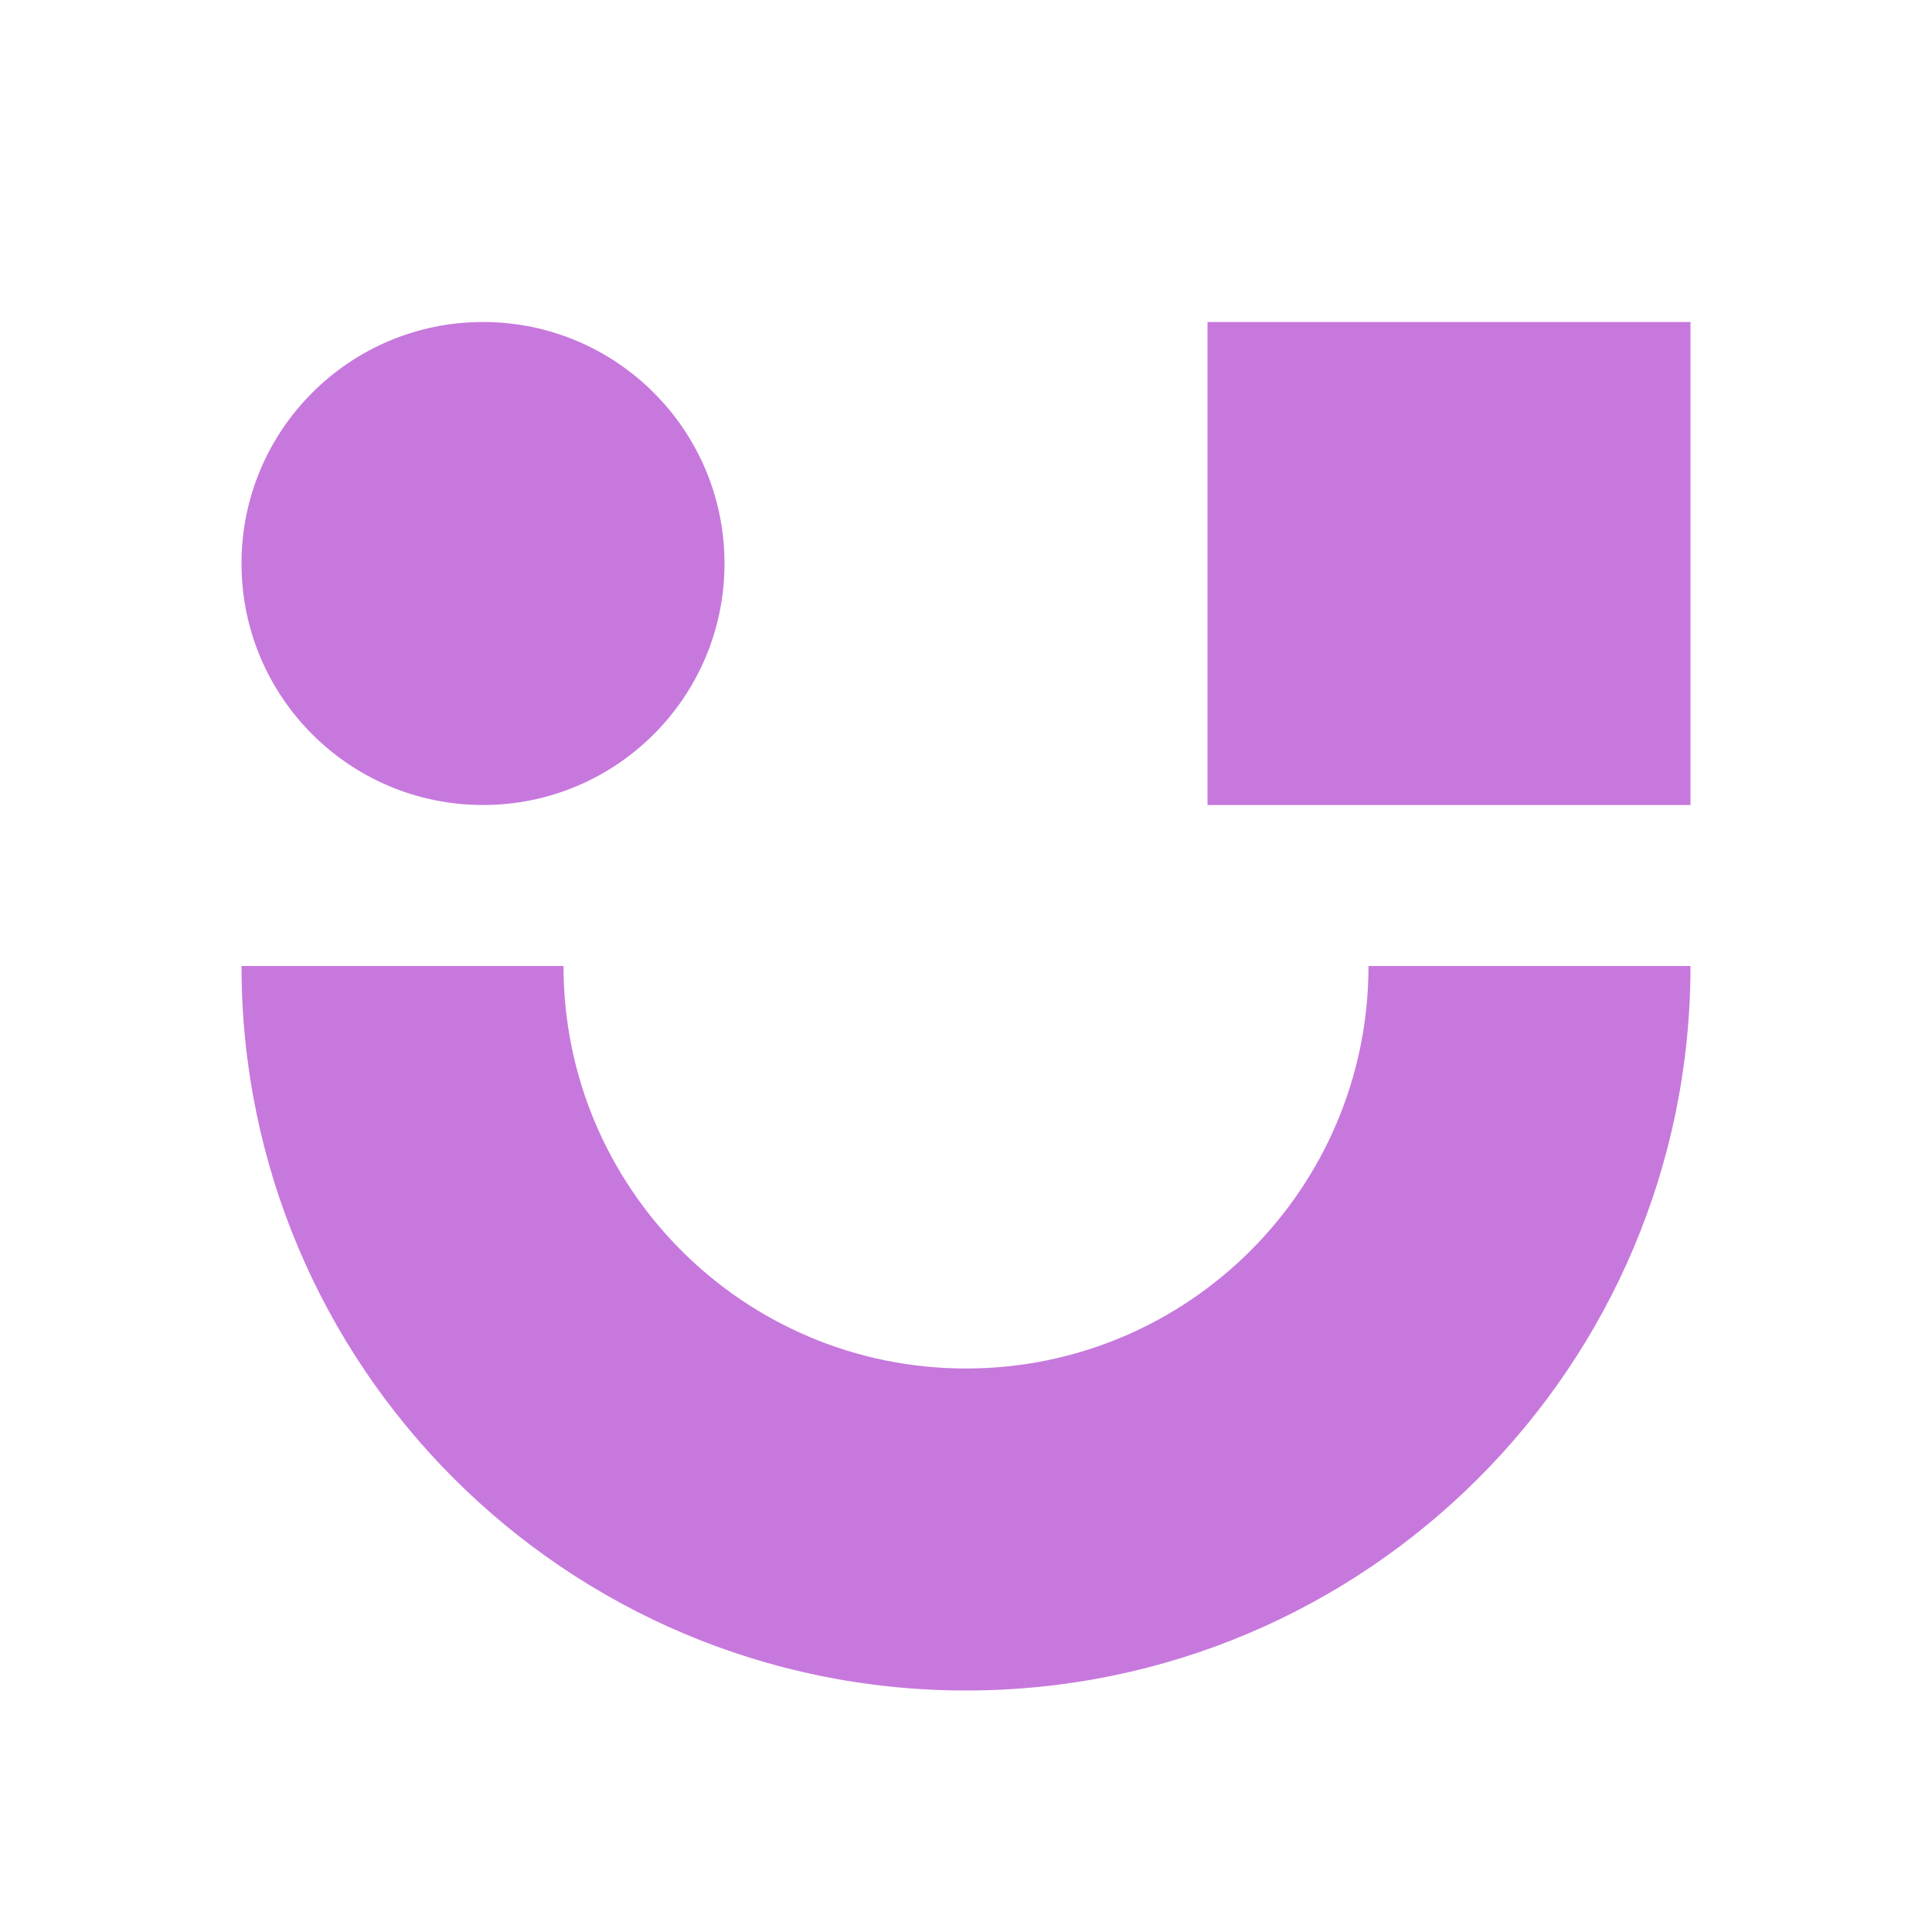
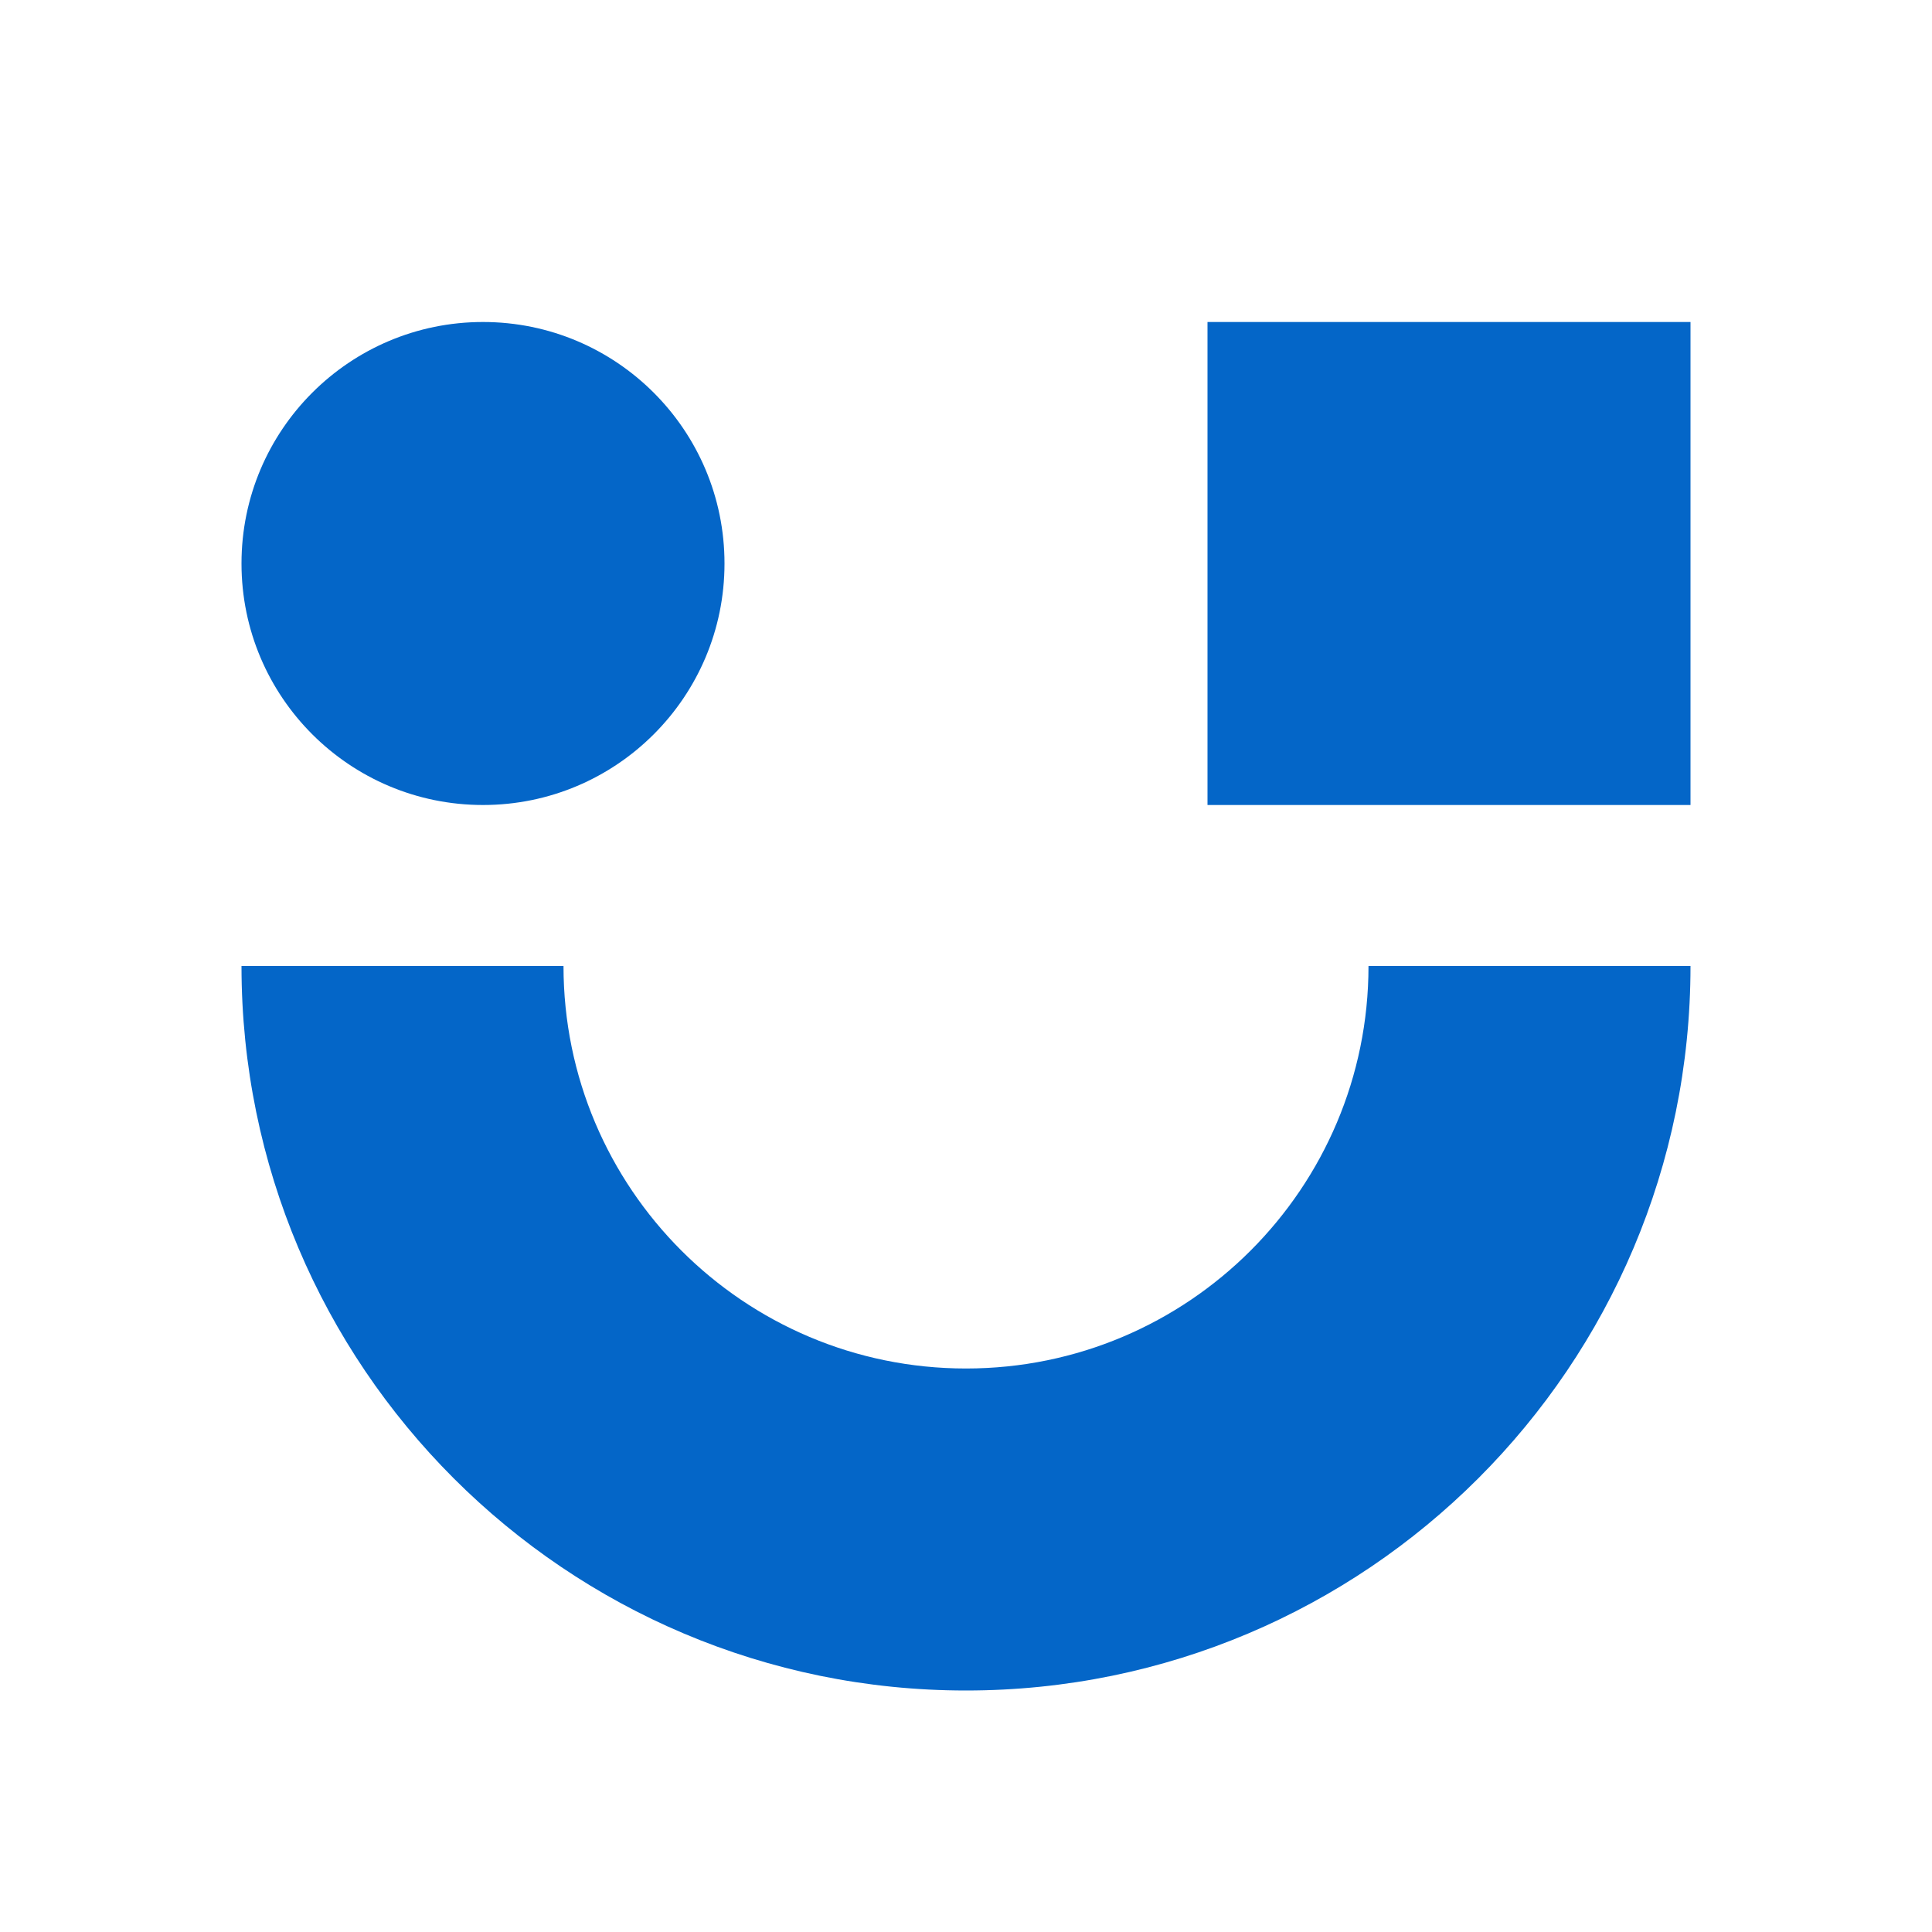
<svg xmlns="http://www.w3.org/2000/svg" width="24" height="24" viewBox="0 0 24 24" fill="none">
-   <path d="M15 4H21V10H15V4Z" fill="#C778DD" />
-   <path d="M3 12C3 16.971 7.029 21 12 21C16.971 21 21 16.971 21 12H17C17 14.761 14.761 17 12 17C9.239 17 7 14.761 7 12H3Z" fill="#C778DD" />
-   <path d="M6 10C7.657 10 9 8.657 9 7C9 5.343 7.657 4 6 4C4.343 4 3 5.343 3 7C3 8.657 4.343 10 6 10Z" fill="#C778DD" />
+   <path d="M15 4H21V10H15V4Z" fill="#0466c8" />
+   <path d="M3 12C3 16.971 7.029 21 12 21C16.971 21 21 16.971 21 12H17C17 14.761 14.761 17 12 17C9.239 17 7 14.761 7 12H3Z" fill="#0466c8" />
+   <path d="M6 10C7.657 10 9 8.657 9 7C9 5.343 7.657 4 6 4C4.343 4 3 5.343 3 7C3 8.657 4.343 10 6 10Z" fill="#0466c8" />
</svg>
